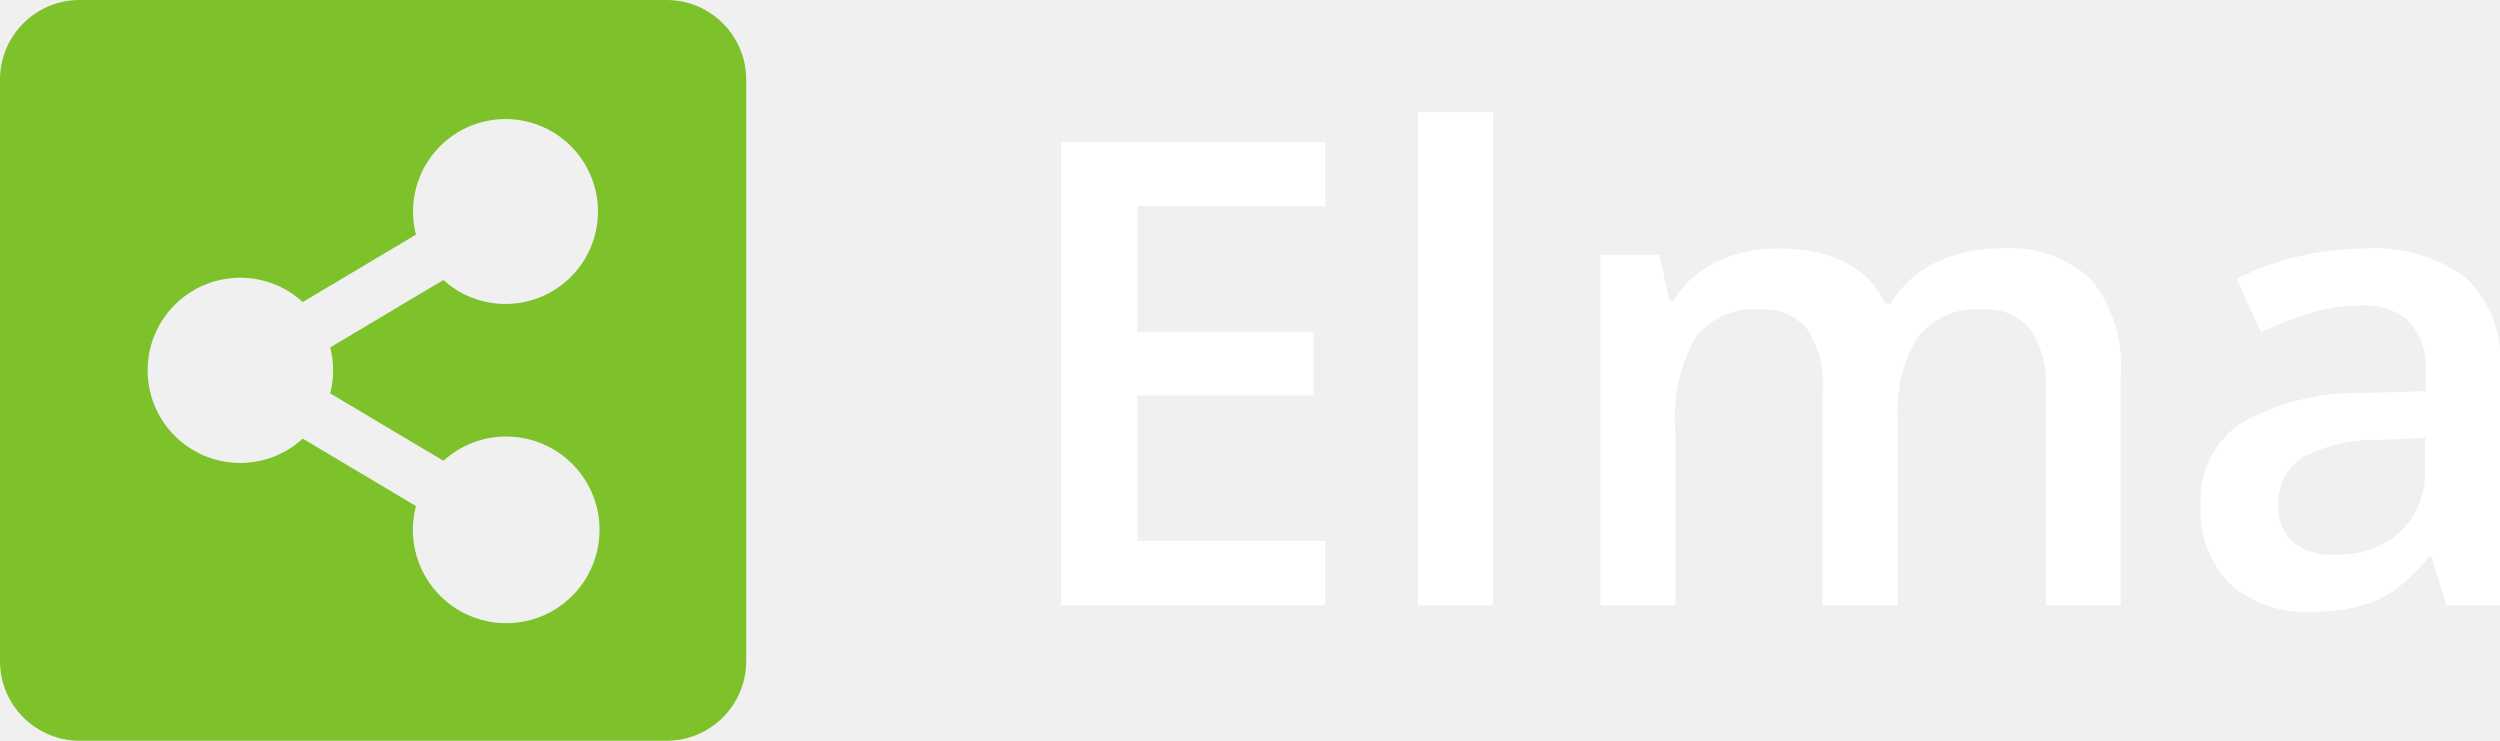
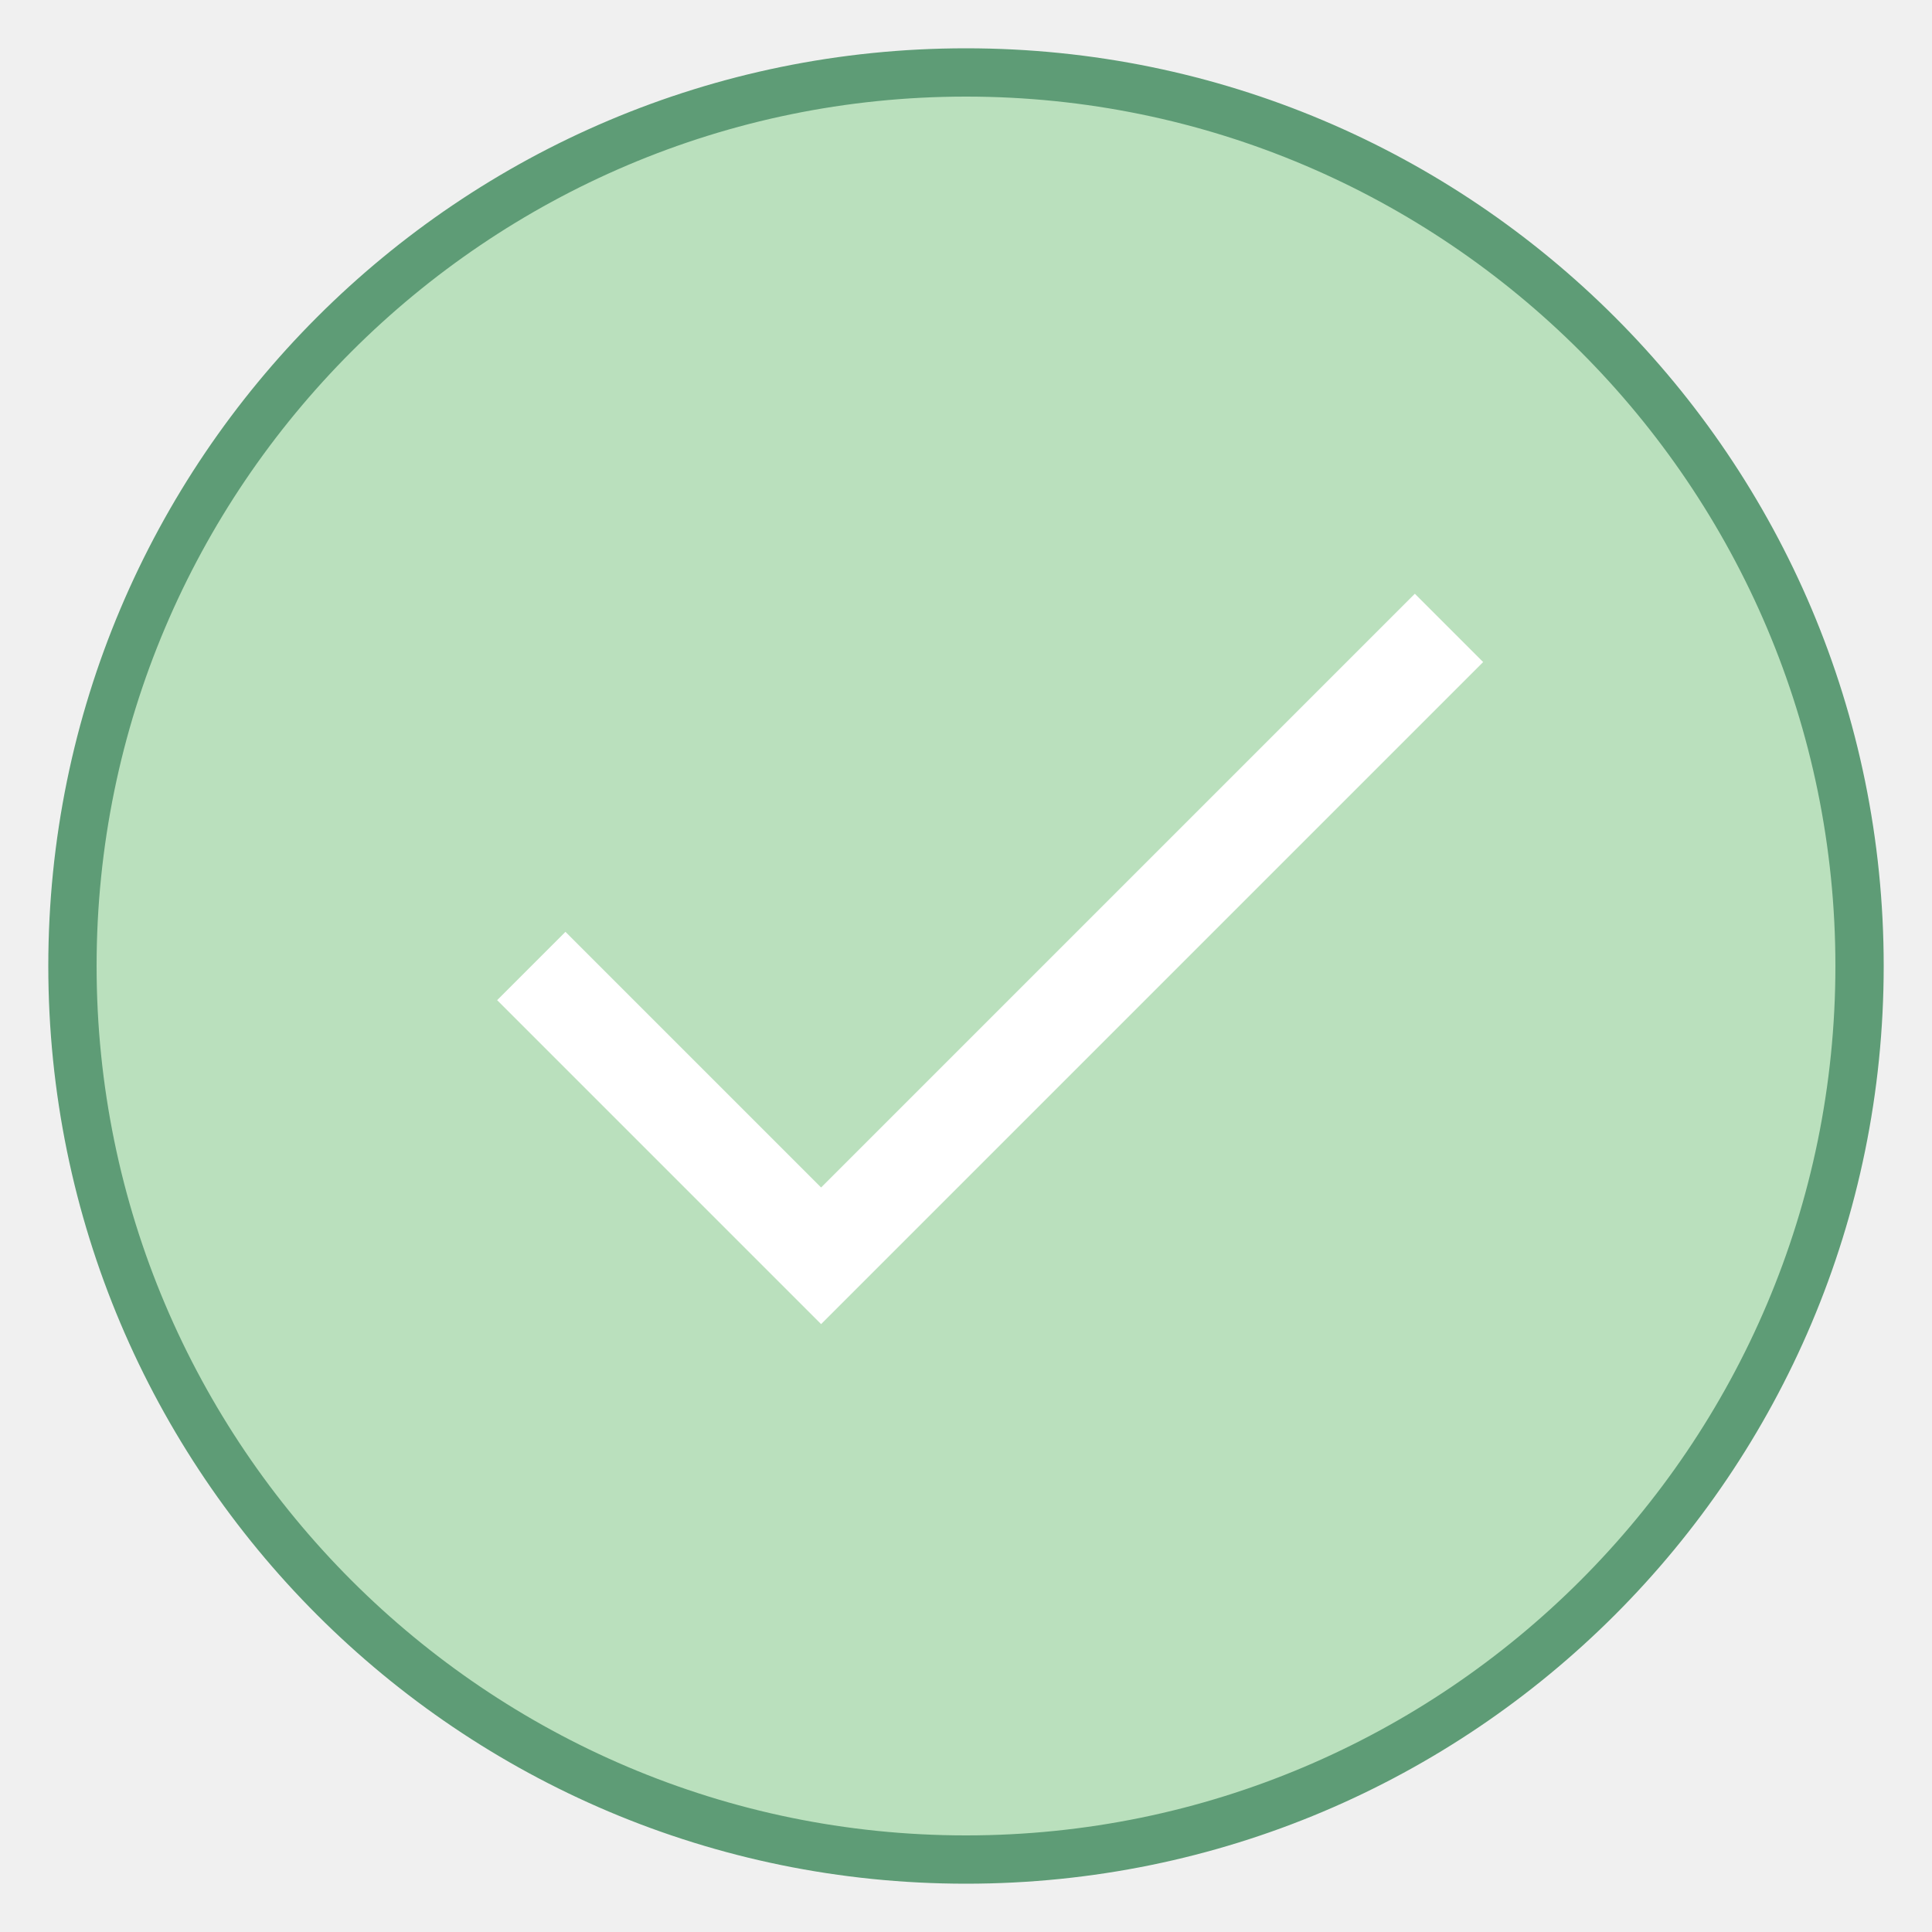
- <svg xmlns="http://www.w3.org/2000/svg" id="Layer_4" data-name="Layer 4" viewBox="0 0 108 32">
-   <defs>
-     <style>.cls-1{fill:#7dc22b;}.cls-2{fill:#fff;}</style>
-   </defs>
-   <path class="cls-1" d="M32.236,3.429V28.571A3.441,3.441,0,0,1,28.782,32H3.454A3.441,3.441,0,0,1,0,28.571V3.429A3.441,3.441,0,0,1,3.454,0H28.782A3.441,3.441,0,0,1,32.236,3.429ZM21.874,18.857a4.031,4.031,0,0,0-2.719,1.048l-4.89-2.912a4,4,0,0,0,0-1.985l4.89-2.912a3.994,3.994,0,1,0-1.311-2.952,3.979,3.979,0,0,0,.125.993l-4.89,2.912a4,4,0,1,0,0,5.9l4.89,2.912A4.033,4.033,0,1,0,21.874,18.857Z" />
-   <path class="cls-2" d="M57.248,26.151H45.842V6.135H57.248V8.9h-8.11v5.449h7.6v2.738h-7.6v6.284h8.11v2.779Z" />
-   <path class="cls-2" d="M64.5,26.151H61.261V4.848H64.5v21.3Z" />
-   <path class="cls-2" d="M81.99,26.151H78.735V16.814a4.207,4.207,0,0,0-.662-2.594A2.449,2.449,0,0,0,76,13.364a3.164,3.164,0,0,0-2.751,1.211,7.064,7.064,0,0,0-.876,4.033v7.543H69.136V11.009h2.538l0.455,1.985h0.166a4.21,4.21,0,0,1,1.841-1.67,5.972,5.972,0,0,1,2.655-.589q3.517,0,4.662,2.383h0.22a4.634,4.634,0,0,1,1.9-1.753,6.083,6.083,0,0,1,2.814-.63A5.146,5.146,0,0,1,90.368,12.1a6.034,6.034,0,0,1,1.248,4.176v9.871h-3.24V16.814a4.178,4.178,0,0,0-.669-2.594,2.47,2.47,0,0,0-2.076-.856,3.226,3.226,0,0,0-2.765,1.17,6,6,0,0,0-.876,3.594v8.023Z" />
-   <path class="cls-2" d="M105.684,26.151l-0.648-2.109h-0.111a6.226,6.226,0,0,1-2.22,1.883,7.066,7.066,0,0,1-2.868.5,4.873,4.873,0,0,1-3.51-1.205,4.488,4.488,0,0,1-1.262-3.408,3.994,3.994,0,0,1,1.751-3.533,10.162,10.162,0,0,1,5.337-1.3l2.635-.082V16.088a3.047,3.047,0,0,0-.682-2.17,2.8,2.8,0,0,0-2.117-.719,7.387,7.387,0,0,0-2.248.342,17.131,17.131,0,0,0-2.069.808l-1.048-2.3a11.338,11.338,0,0,1,2.718-.979,12.575,12.575,0,0,1,2.785-.336,6.634,6.634,0,0,1,4.393,1.26A4.915,4.915,0,0,1,108,15.951v10.2h-2.316Zm-4.828-2.191a4.031,4.031,0,0,0,2.834-.979,3.534,3.534,0,0,0,1.07-2.745V18.922L102.8,19a6.75,6.75,0,0,0-3.331.76,2.3,2.3,0,0,0-1.041,2.074,2.016,2.016,0,0,0,.607,1.568A2.624,2.624,0,0,0,100.856,23.96Z" />
+ <svg xmlns="http://www.w3.org/2000/svg" viewBox="0 0 40 40" width="480px" height="480px">
+   <path fill="#bae0bd" d="M20,38.5C9.799,38.5,1.5,30.201,1.5,20S9.799,1.5,20,1.5S38.5,9.799,38.5,20S30.201,38.5,20,38.5z" />
+   <path fill="#5e9c76" d="M20,2c9.925,0,18,8.075,18,18s-8.075,18-18,18S2,29.925,2,20S10.075,2,20,2 M20,1 C9.507,1,1,9.507,1,20s8.507,19,19,19s19-8.507,19-19S30.493,1,20,1L20,1z" />
+   <path fill="none" stroke="#fff" stroke-miterlimit="10" stroke-width="2" d="M11 20L17 26 30 13" />
</svg>
